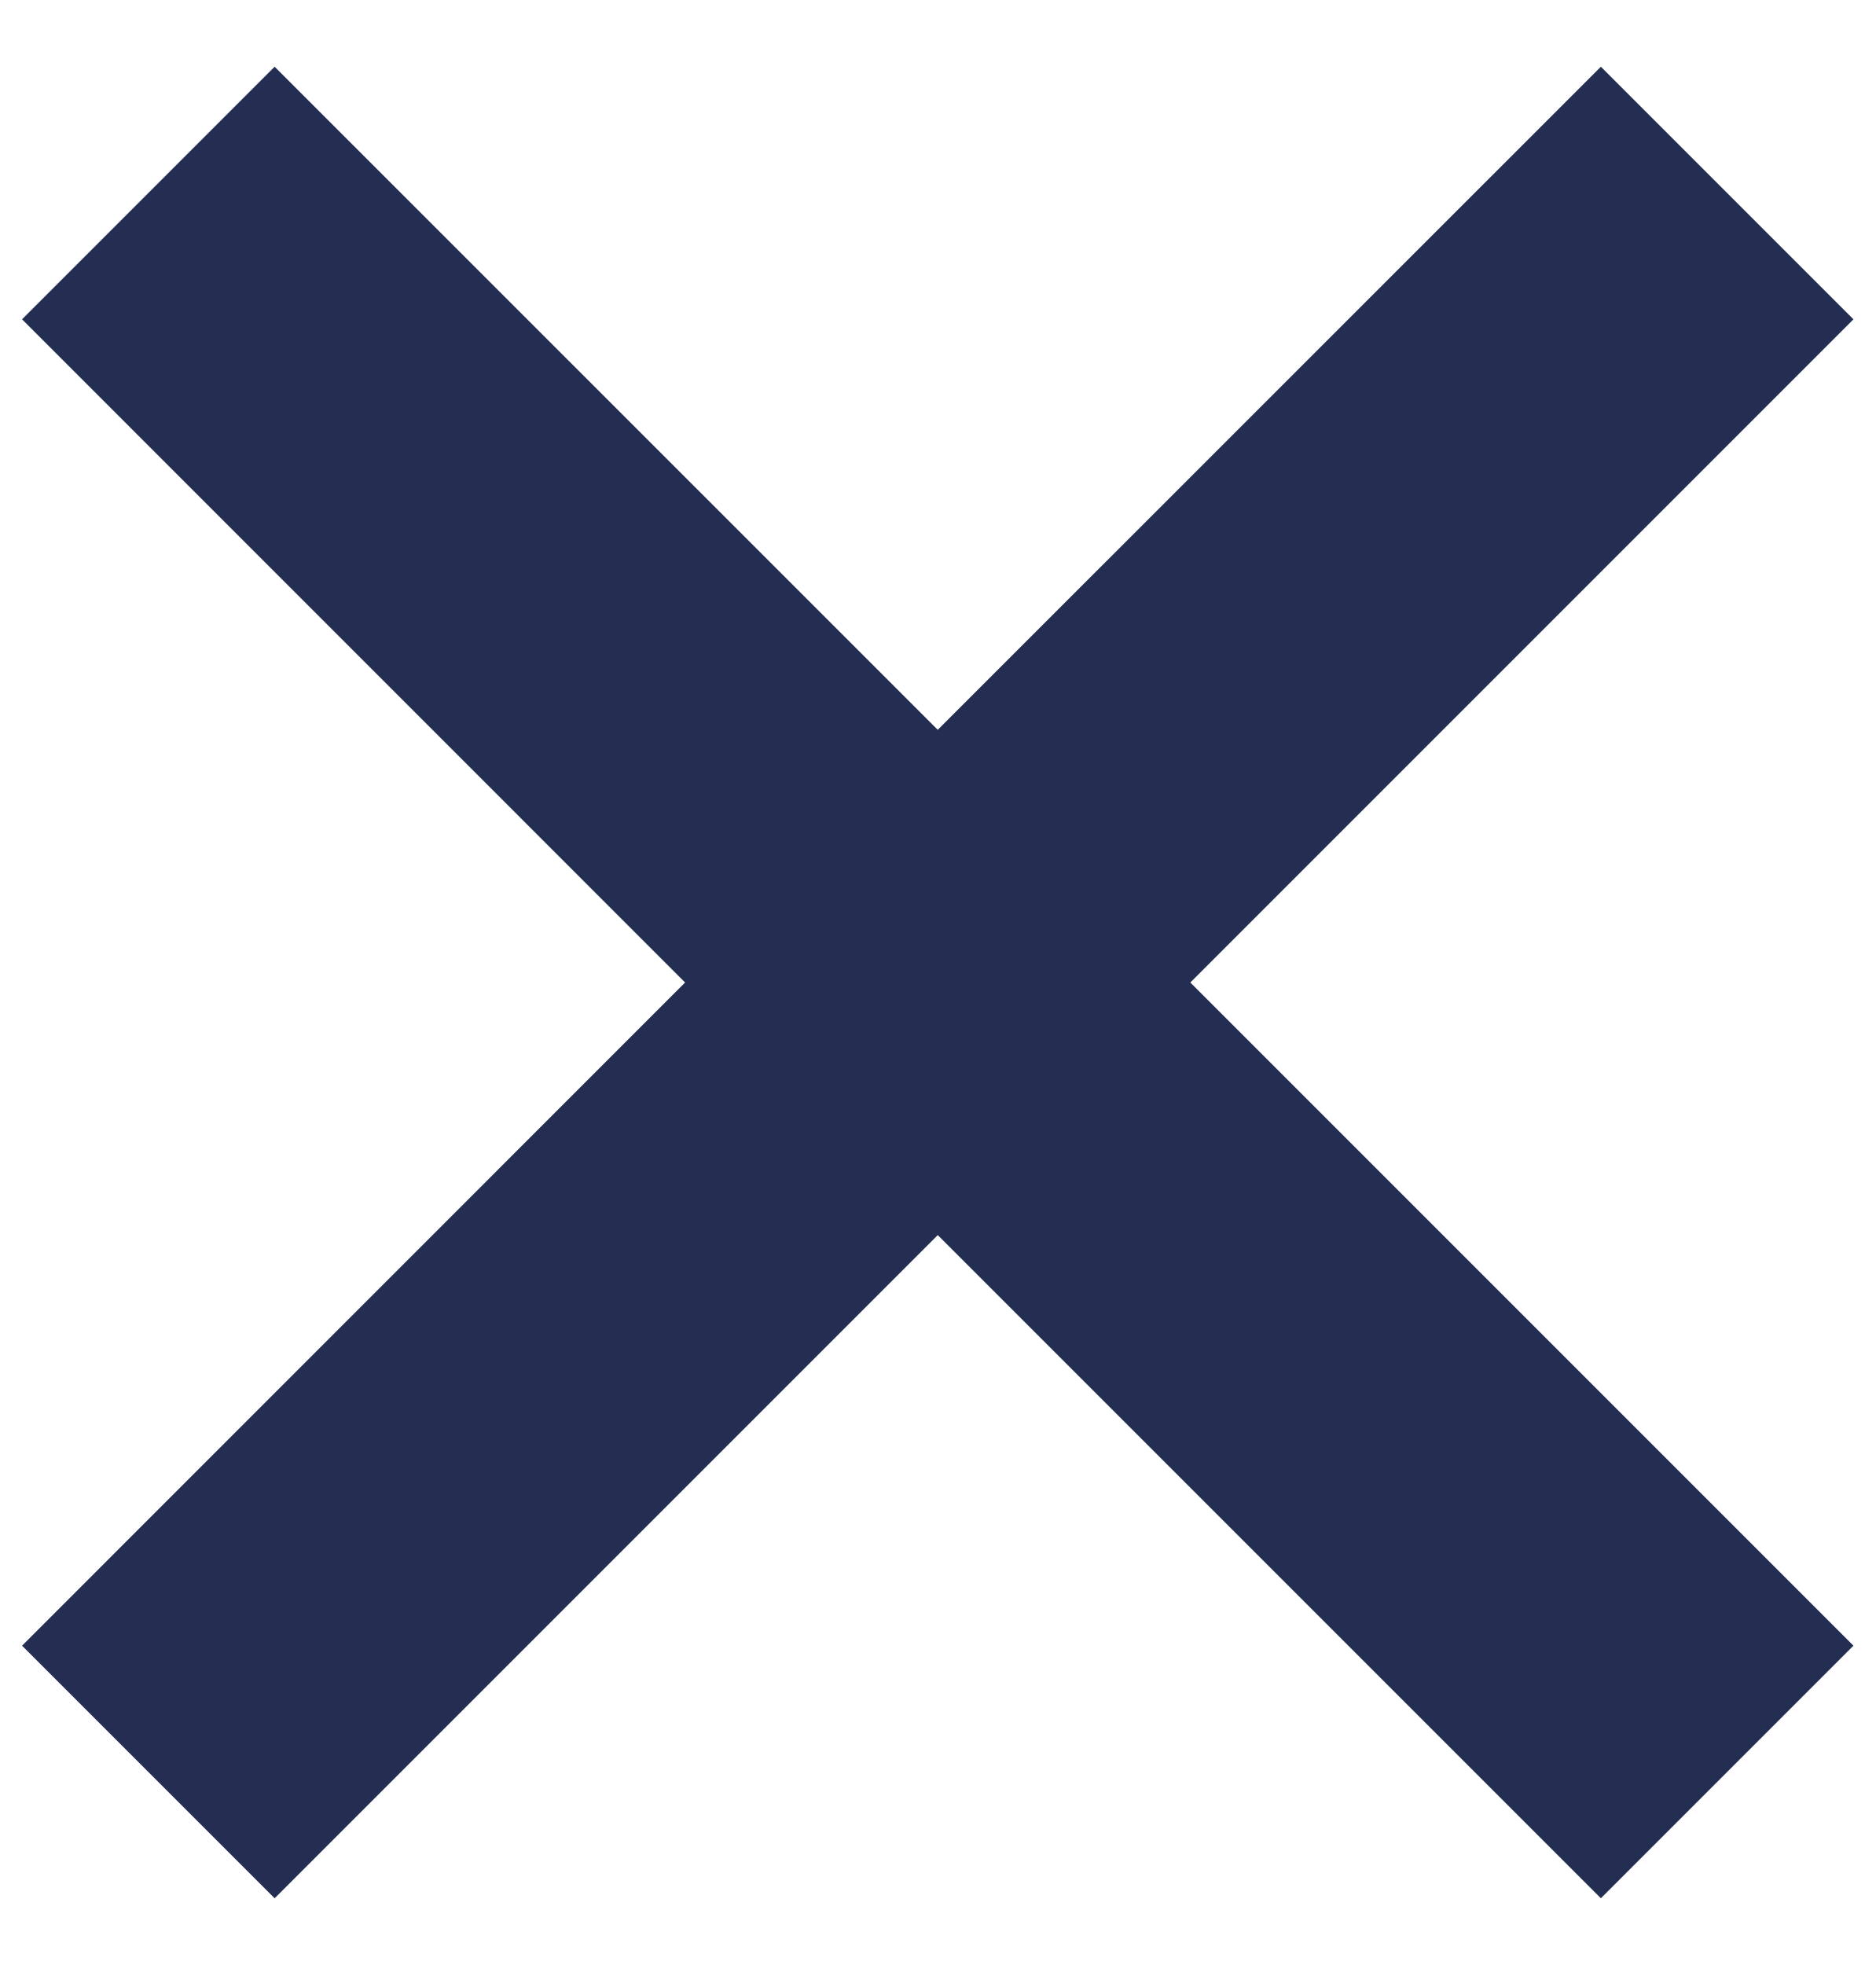
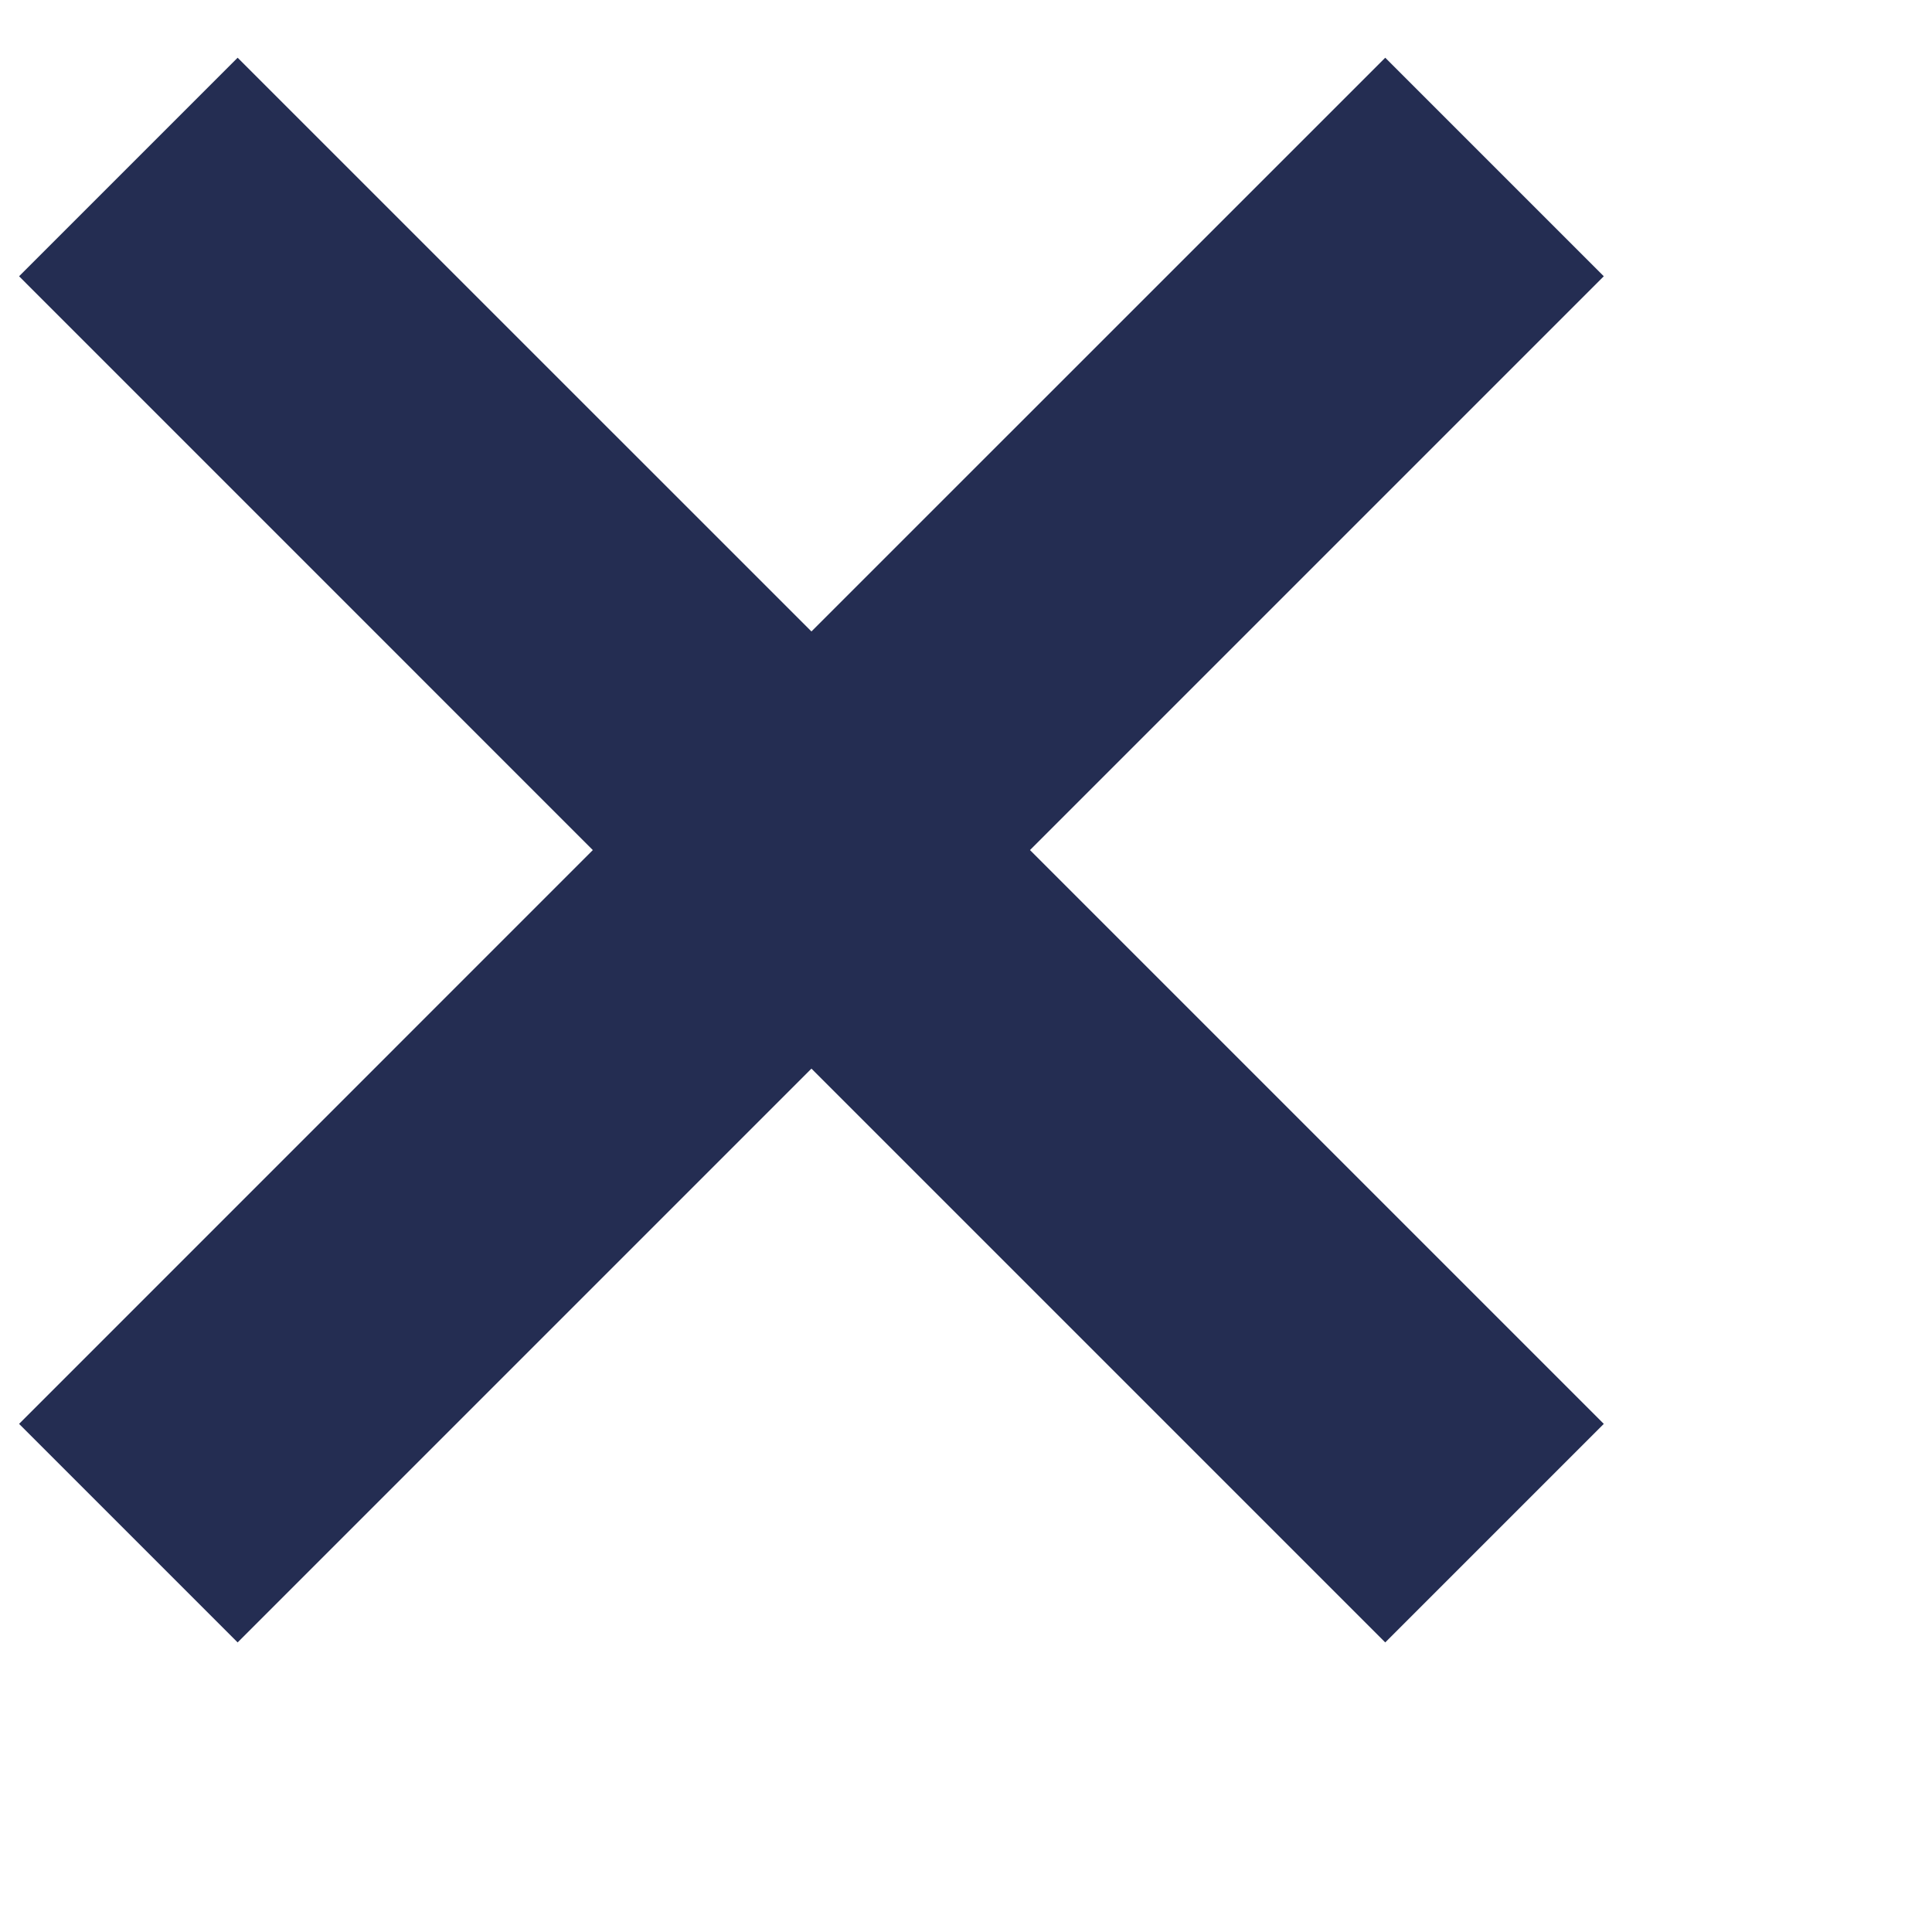
- <svg xmlns="http://www.w3.org/2000/svg" width="21" height="22">
+ <svg xmlns="http://www.w3.org/2000/svg" width="25px" height="25px">
  <path fill="#242D52" fill-rule="evenodd" d="M17.925.747l2.828 2.828L13.328 11l7.425 7.425-2.828 2.828-7.425-7.425-7.425 7.425-2.828-2.828L7.671 11 .247 3.575 3.075.747 10.5 8.171 17.925.747z" />
</svg>
